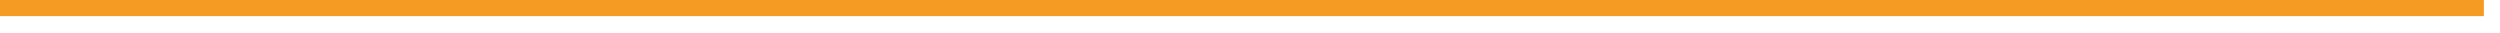
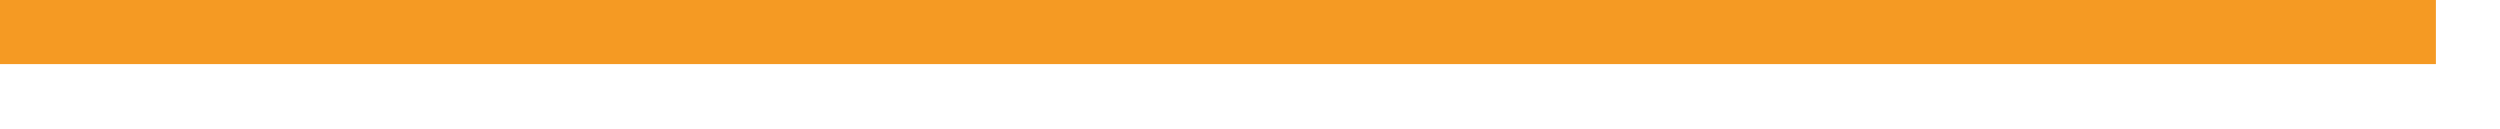
- <svg xmlns="http://www.w3.org/2000/svg" version="1.1" width="155px" height="2px">
-   <g transform="matrix(1 0 0 1 -325 -189 )">
-     <path d="M 325 189.5  L 479 189.5  " stroke-width="1" stroke="#f59a23" fill="none" />
+ <svg xmlns="http://www.w3.org/2000/svg" version="1.1" width="39px" height="2px">
+   <g transform="matrix(1 0 0 1 -78 -86 )">
+     <path d="M 78 86.5  L 116 86.5  " stroke-width="1" stroke="#f59a23" fill="none" />
  </g>
</svg>
